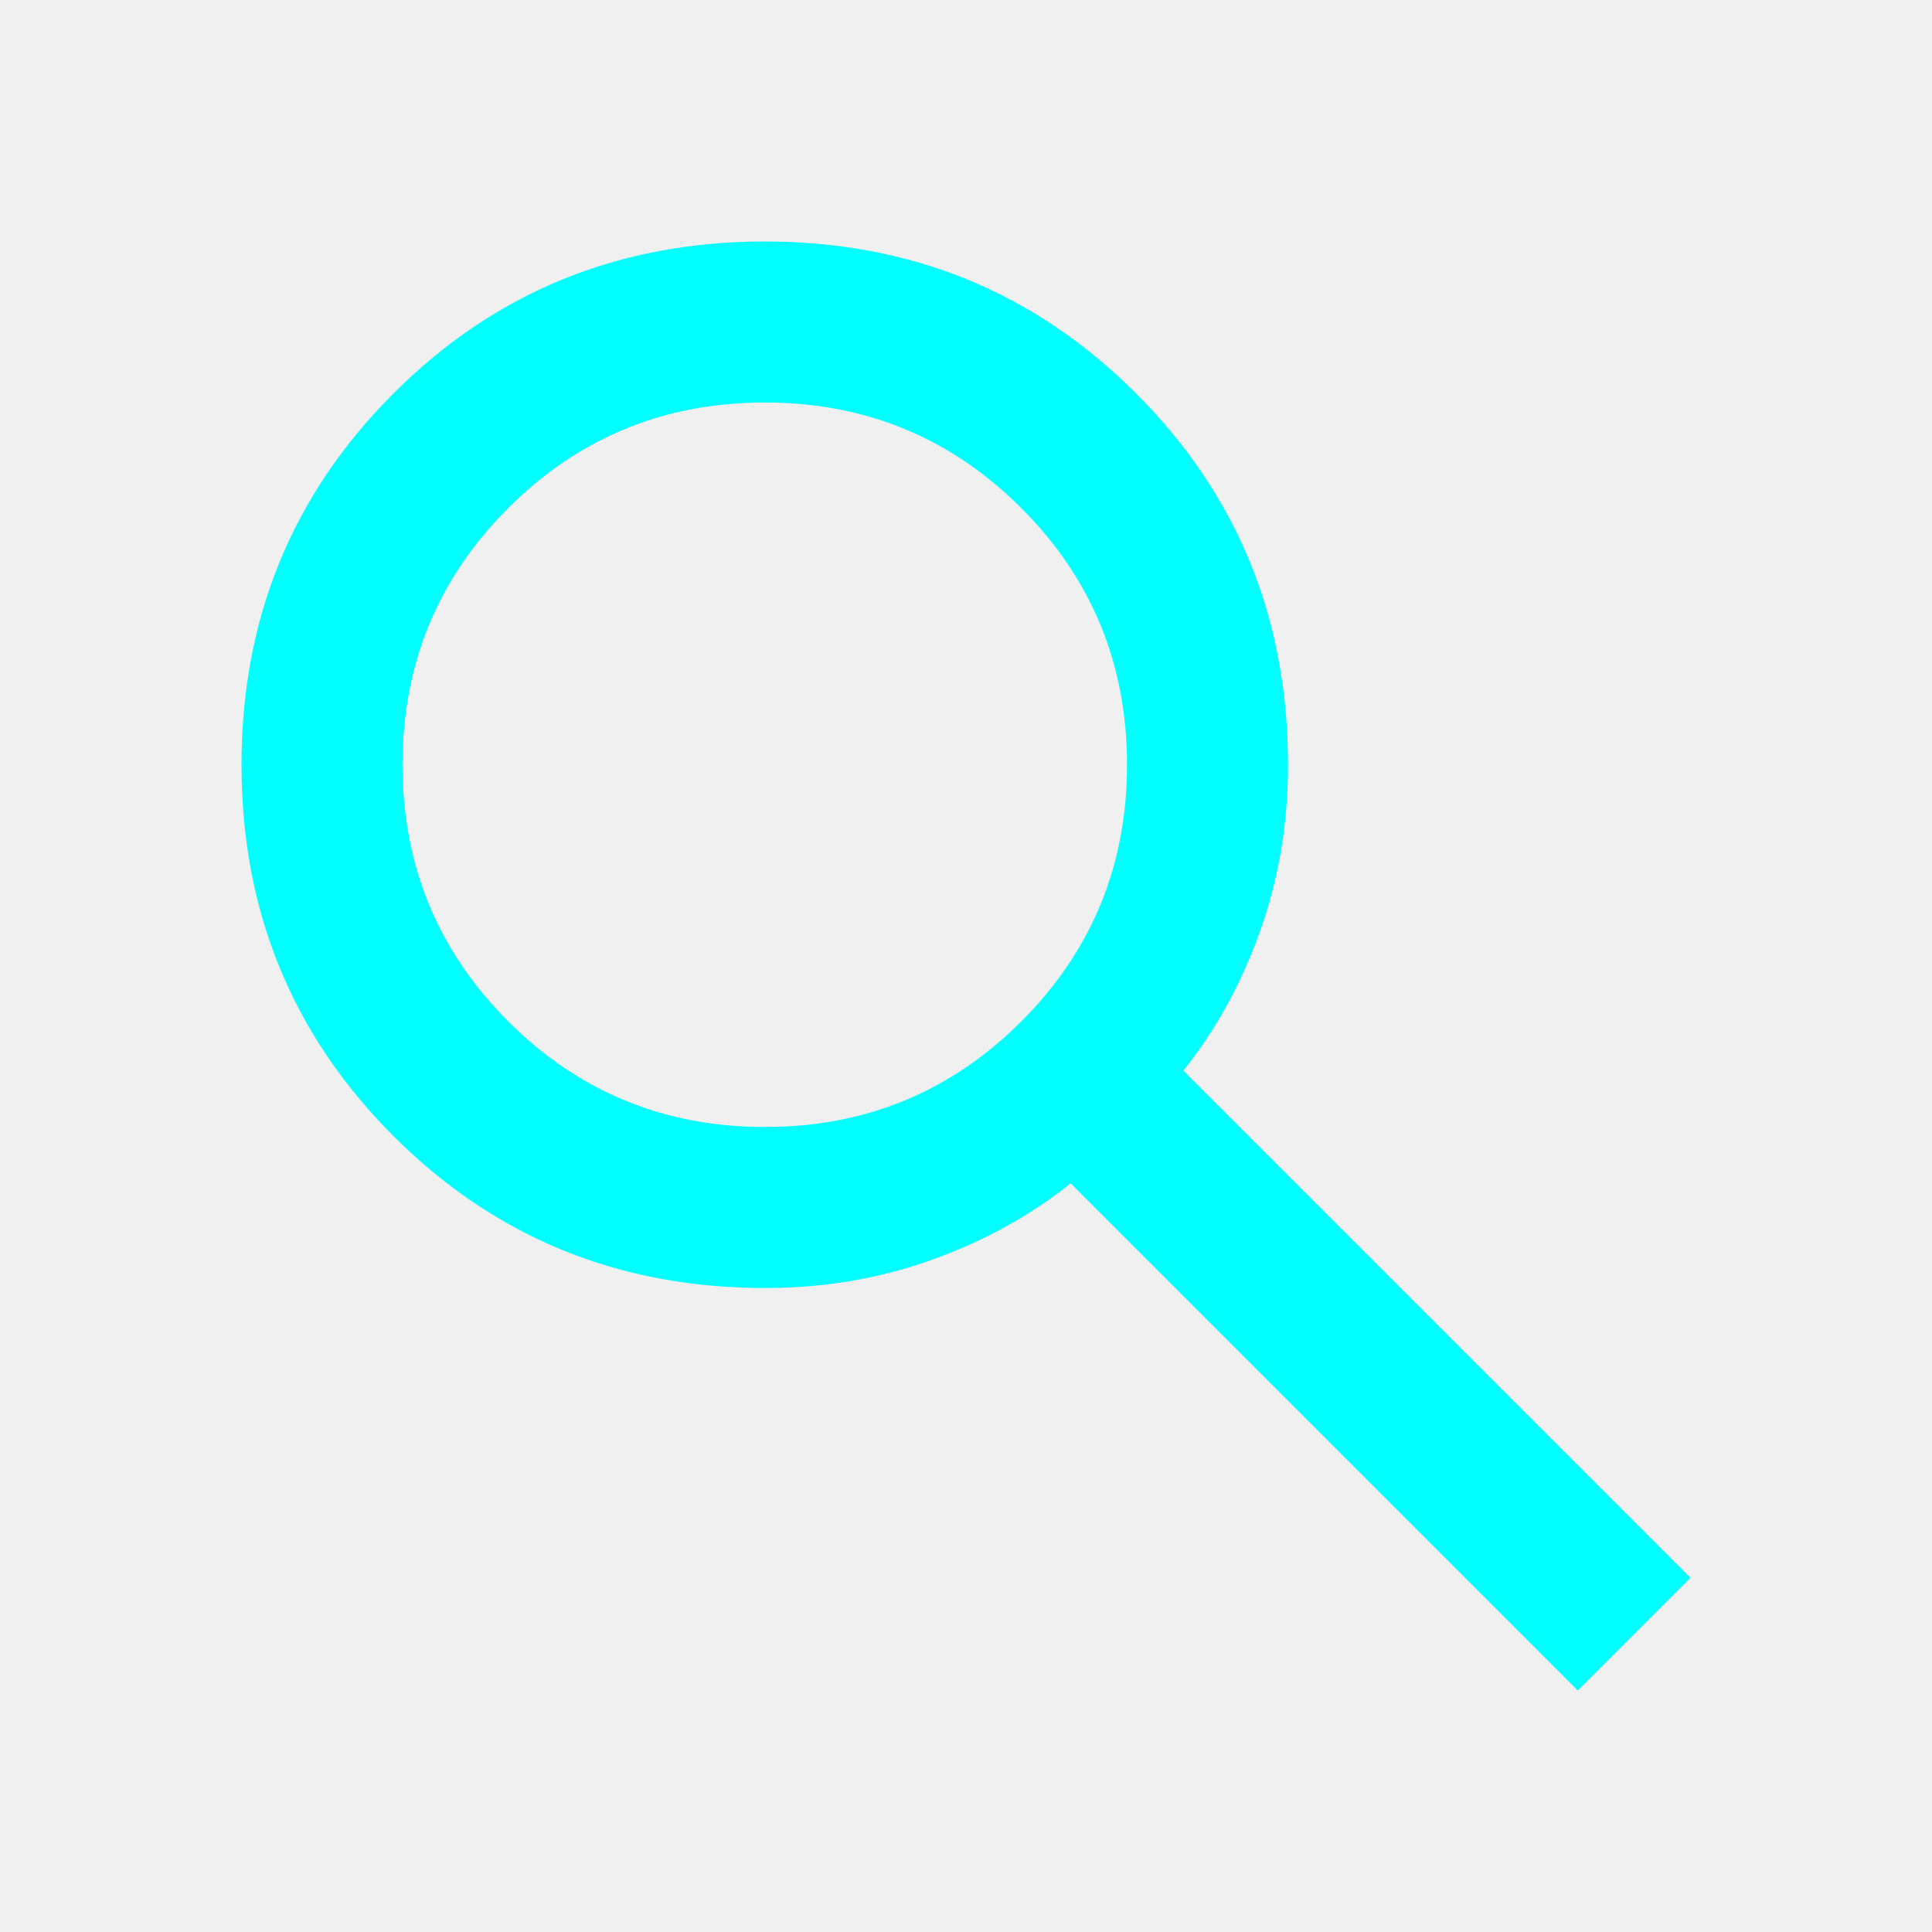
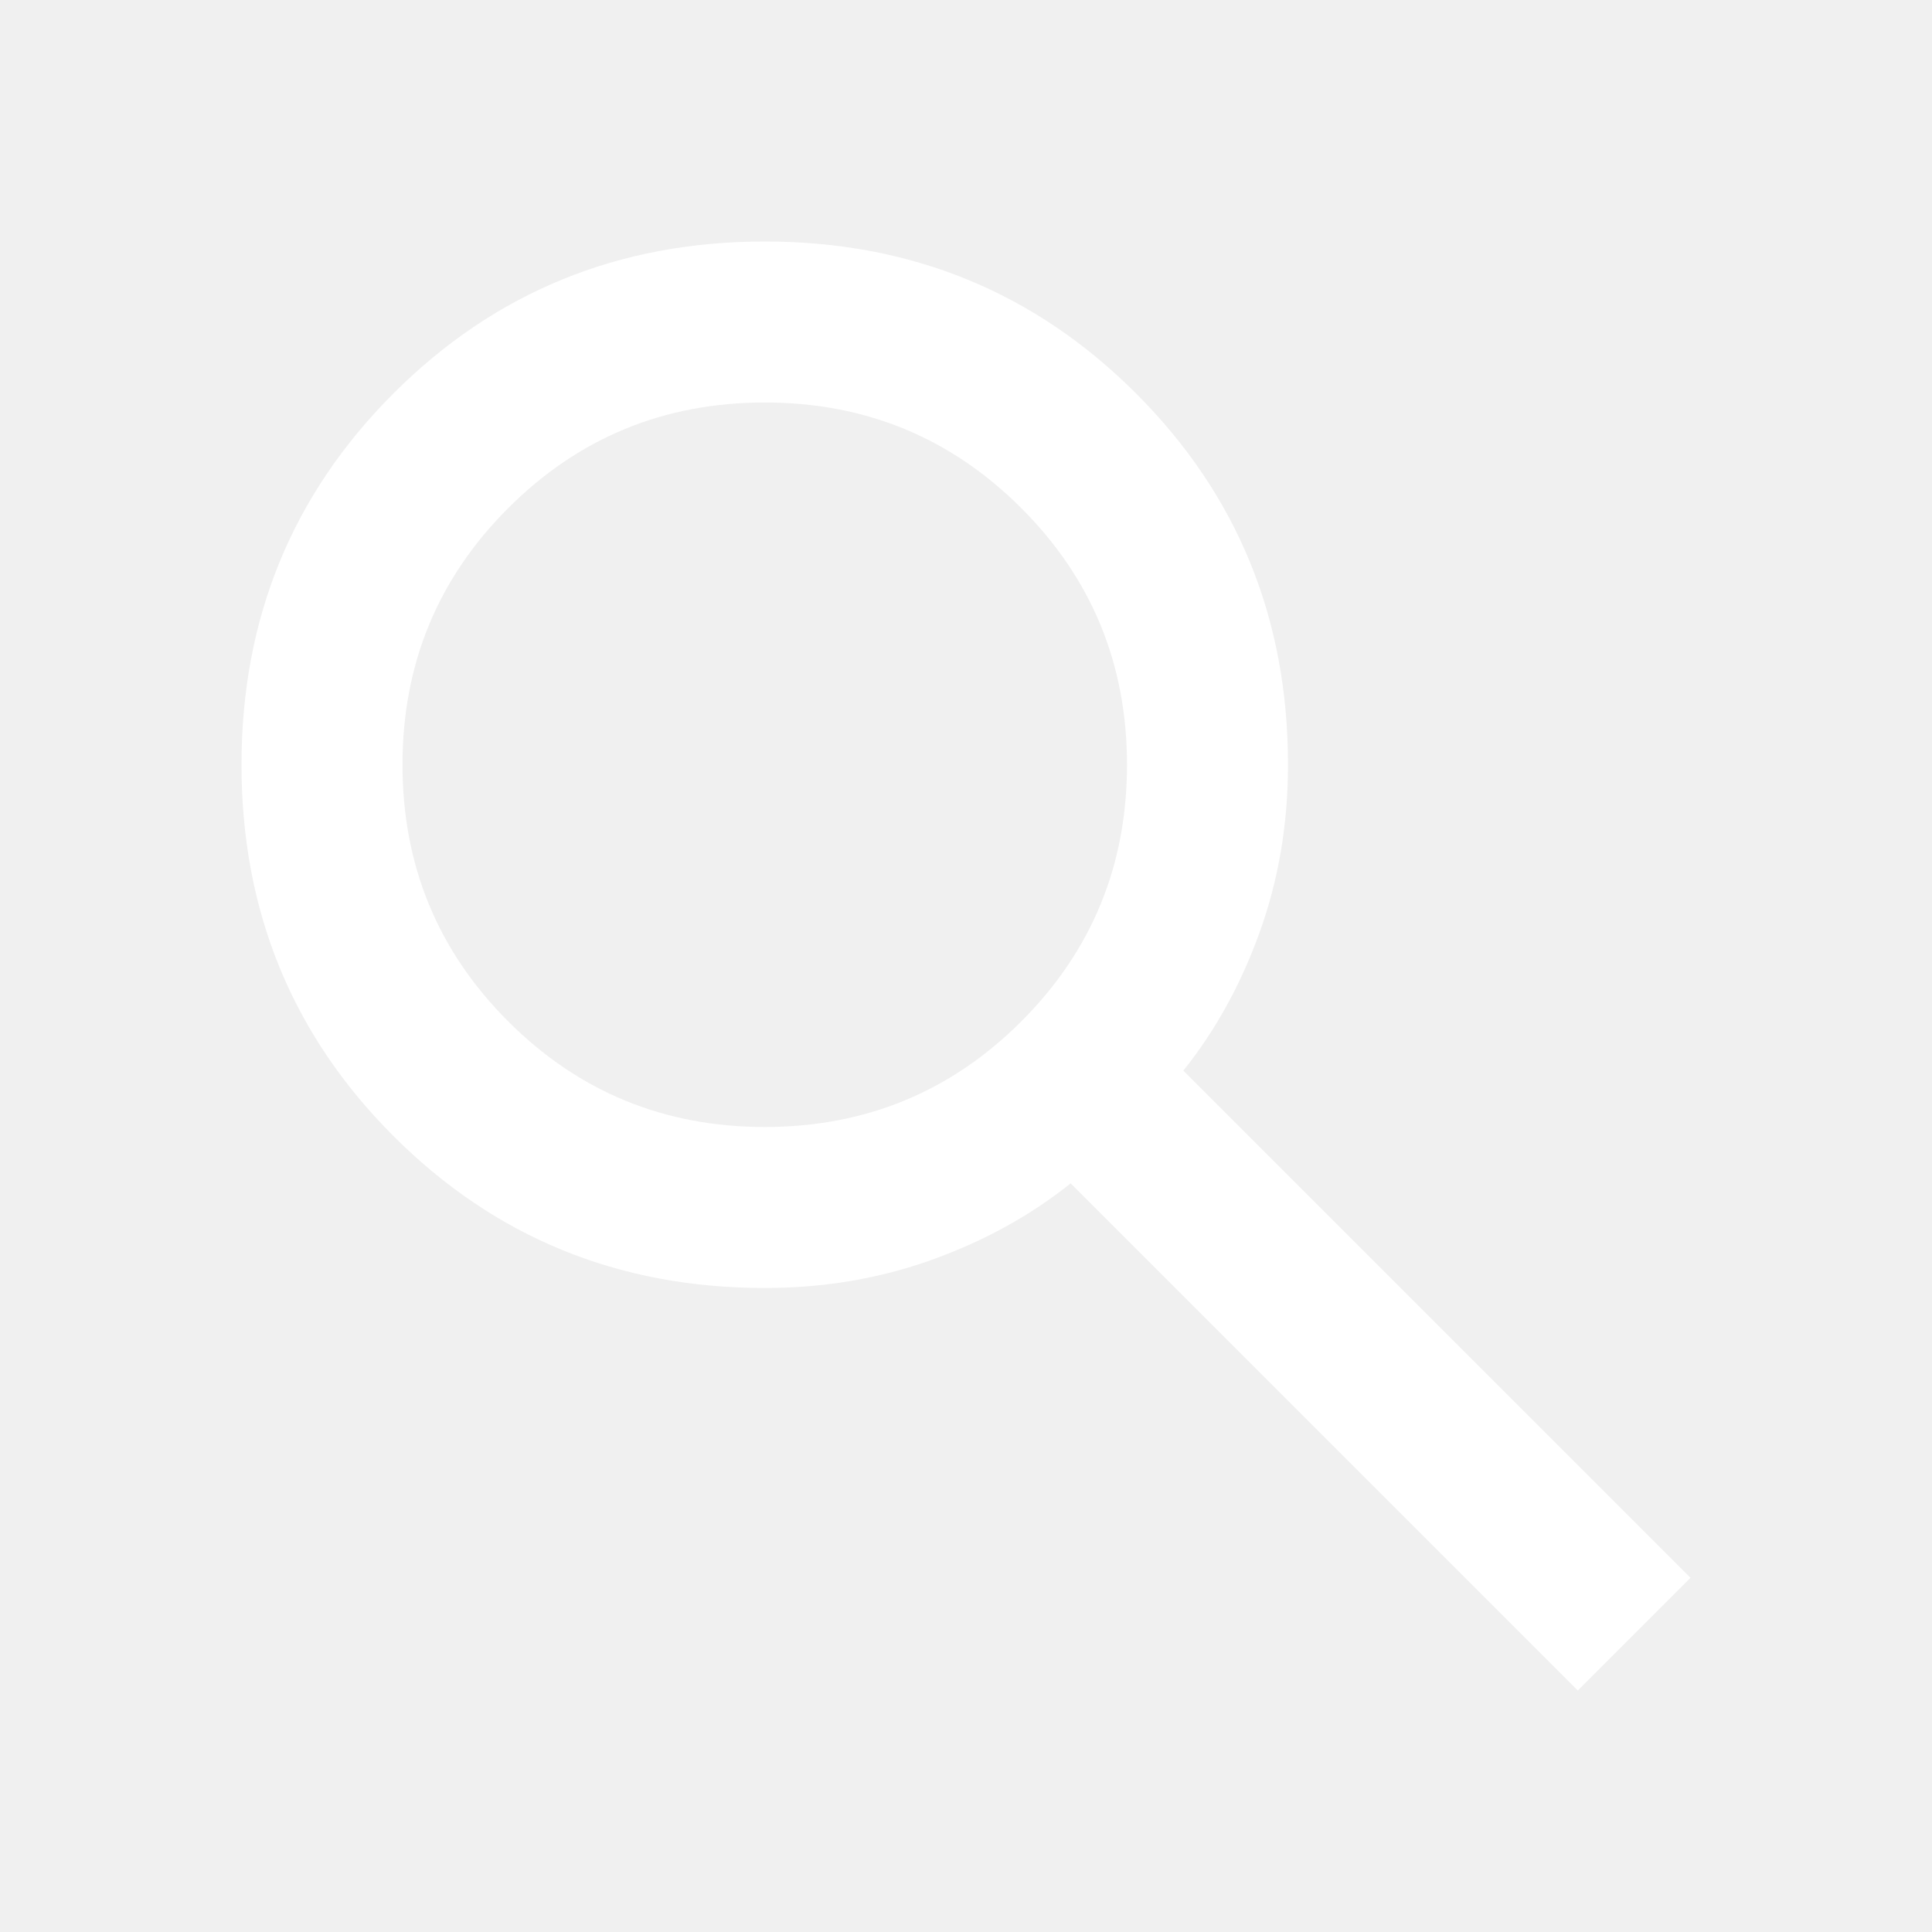
- <svg xmlns="http://www.w3.org/2000/svg" height="24px" viewBox="0 -960 960 960" width="24px" fill="#00ffff">
+ <svg xmlns="http://www.w3.org/2000/svg" height="24px" viewBox="0 -960 960 960" width="24px" fill="#ffffff">
  <path d="M784-120 532-372q-30 24-69 38t-83 14q-109 0-184.5-75.5T120-580q0-109 75.5-184.5T380-840q109 0 184.5 75.5T640-580q0 44-14 83t-38 69l252 252-56 56ZM380-400q75 0 127.5-52.5T560-580q0-75-52.5-127.5T380-760q-75 0-127.5 52.5T200-580q0 75 52.5 127.5T380-400Z" />
</svg>
